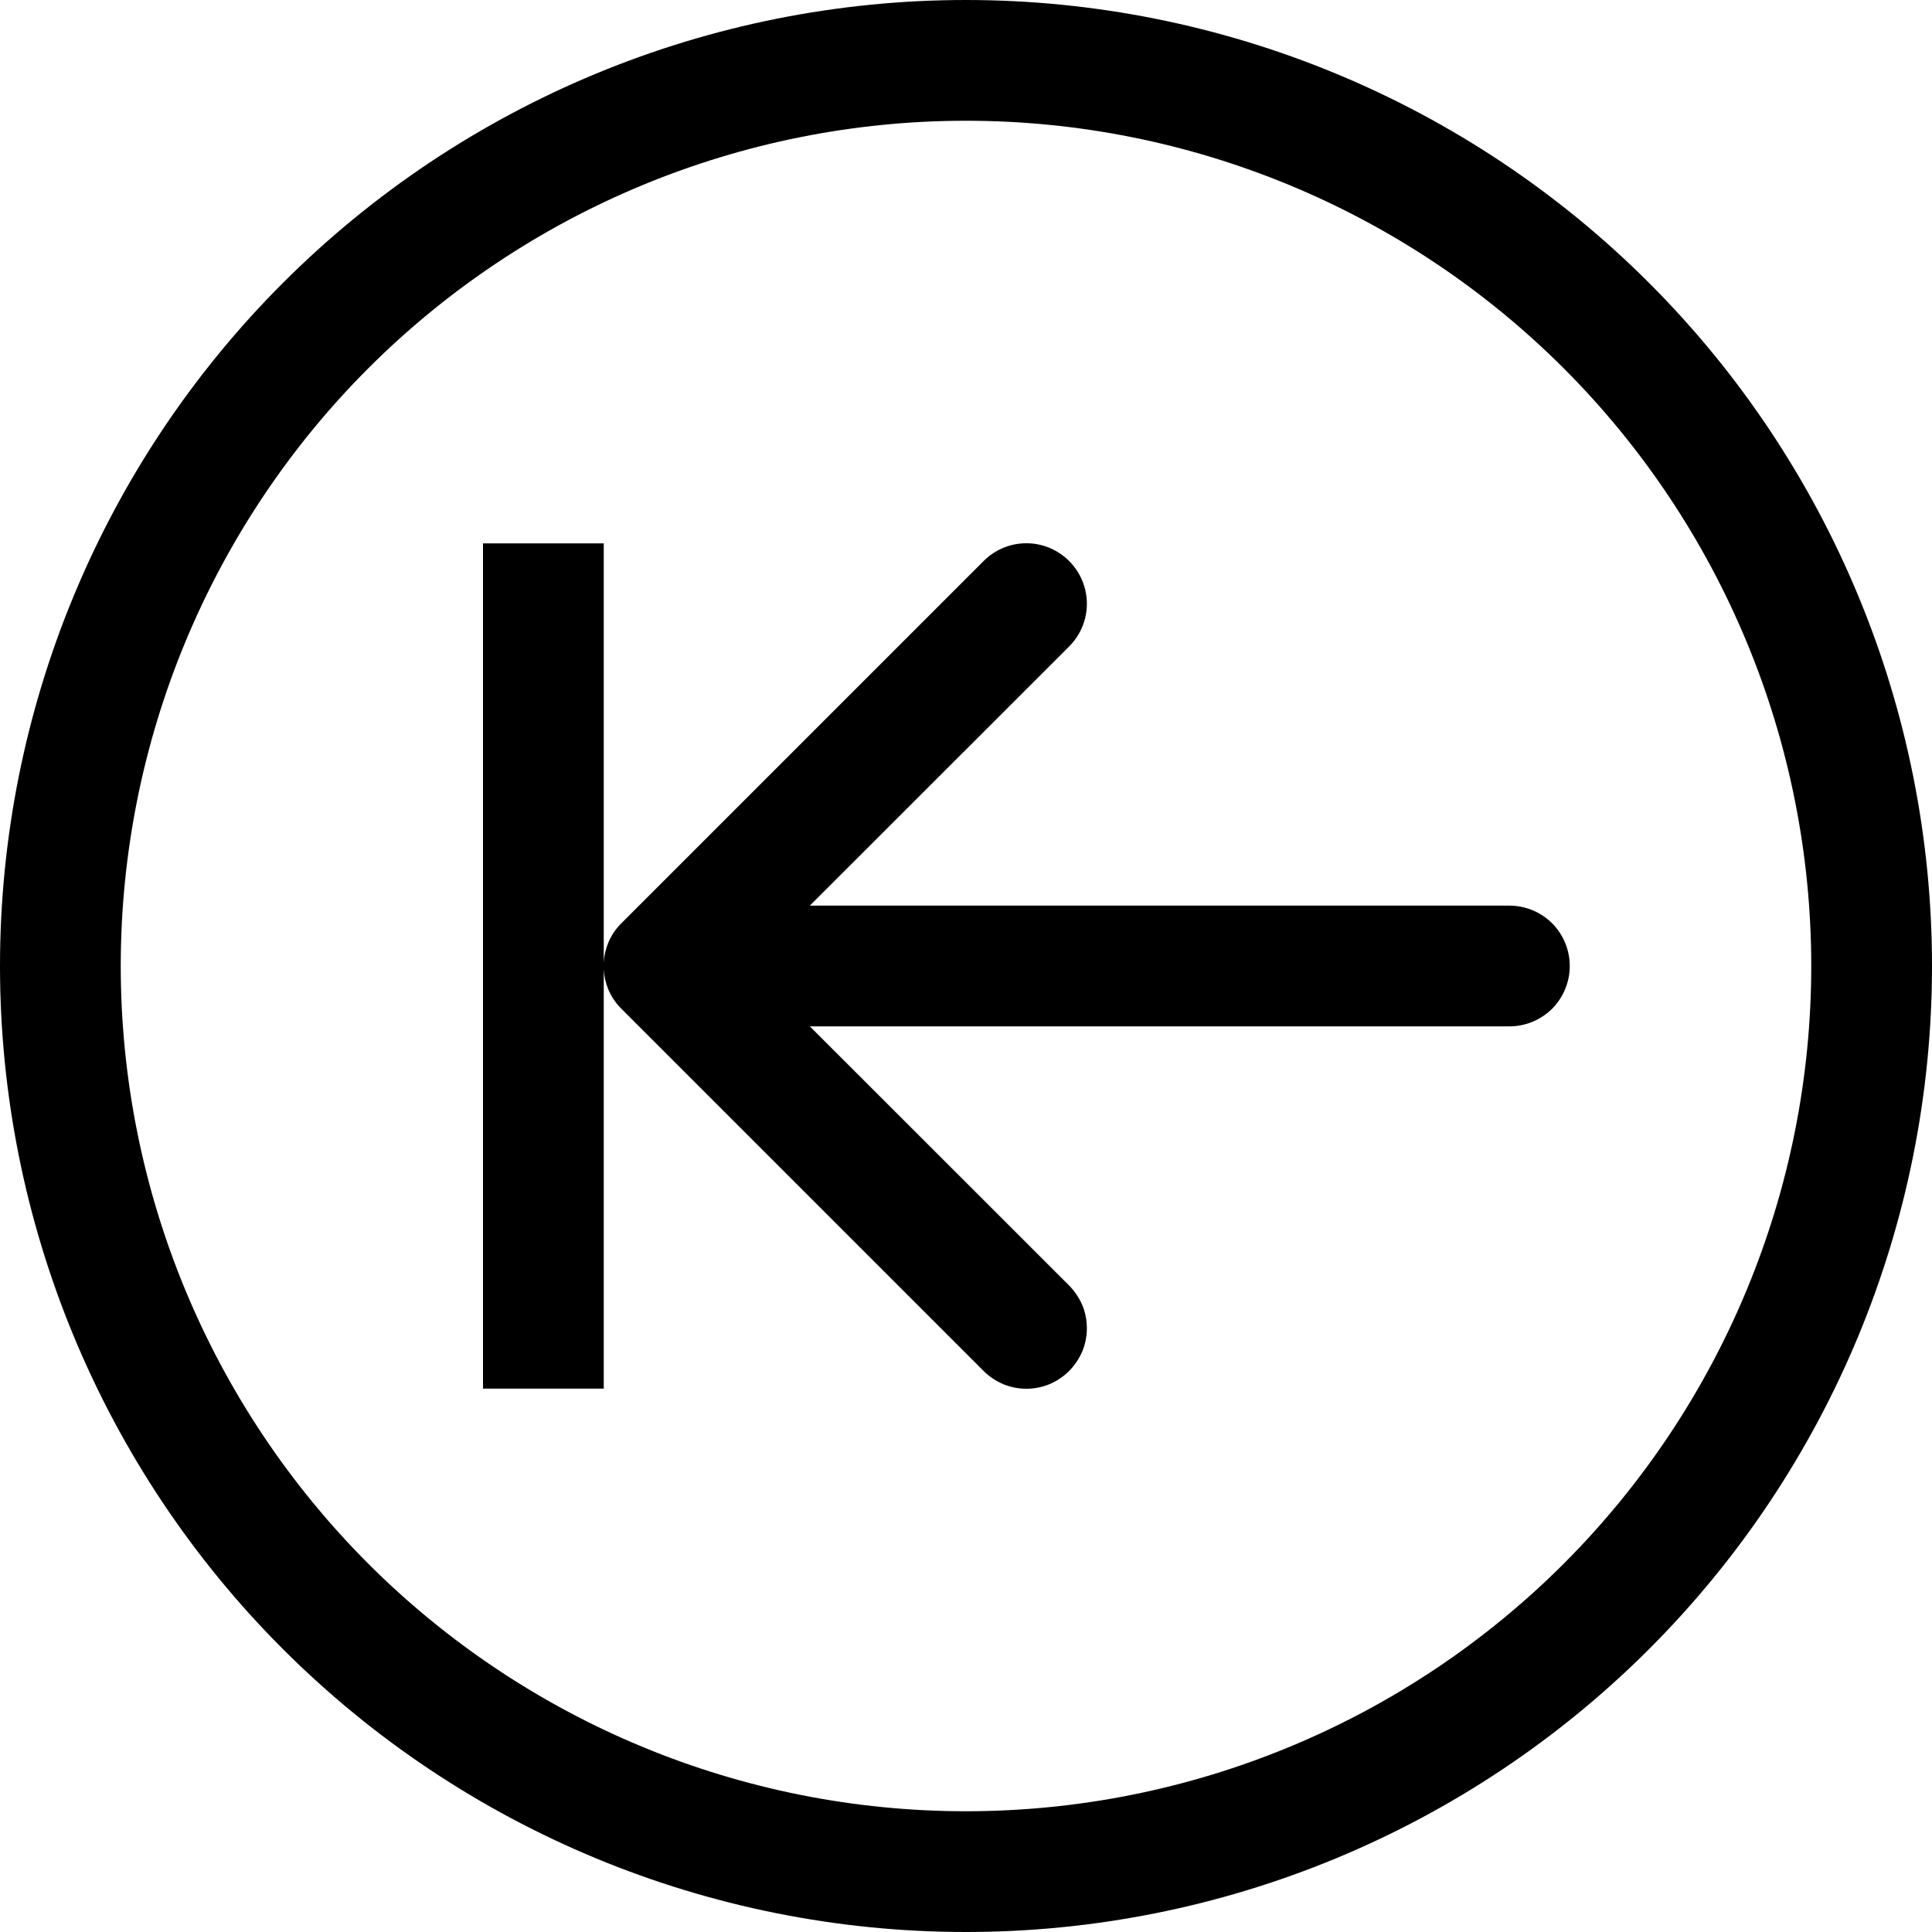
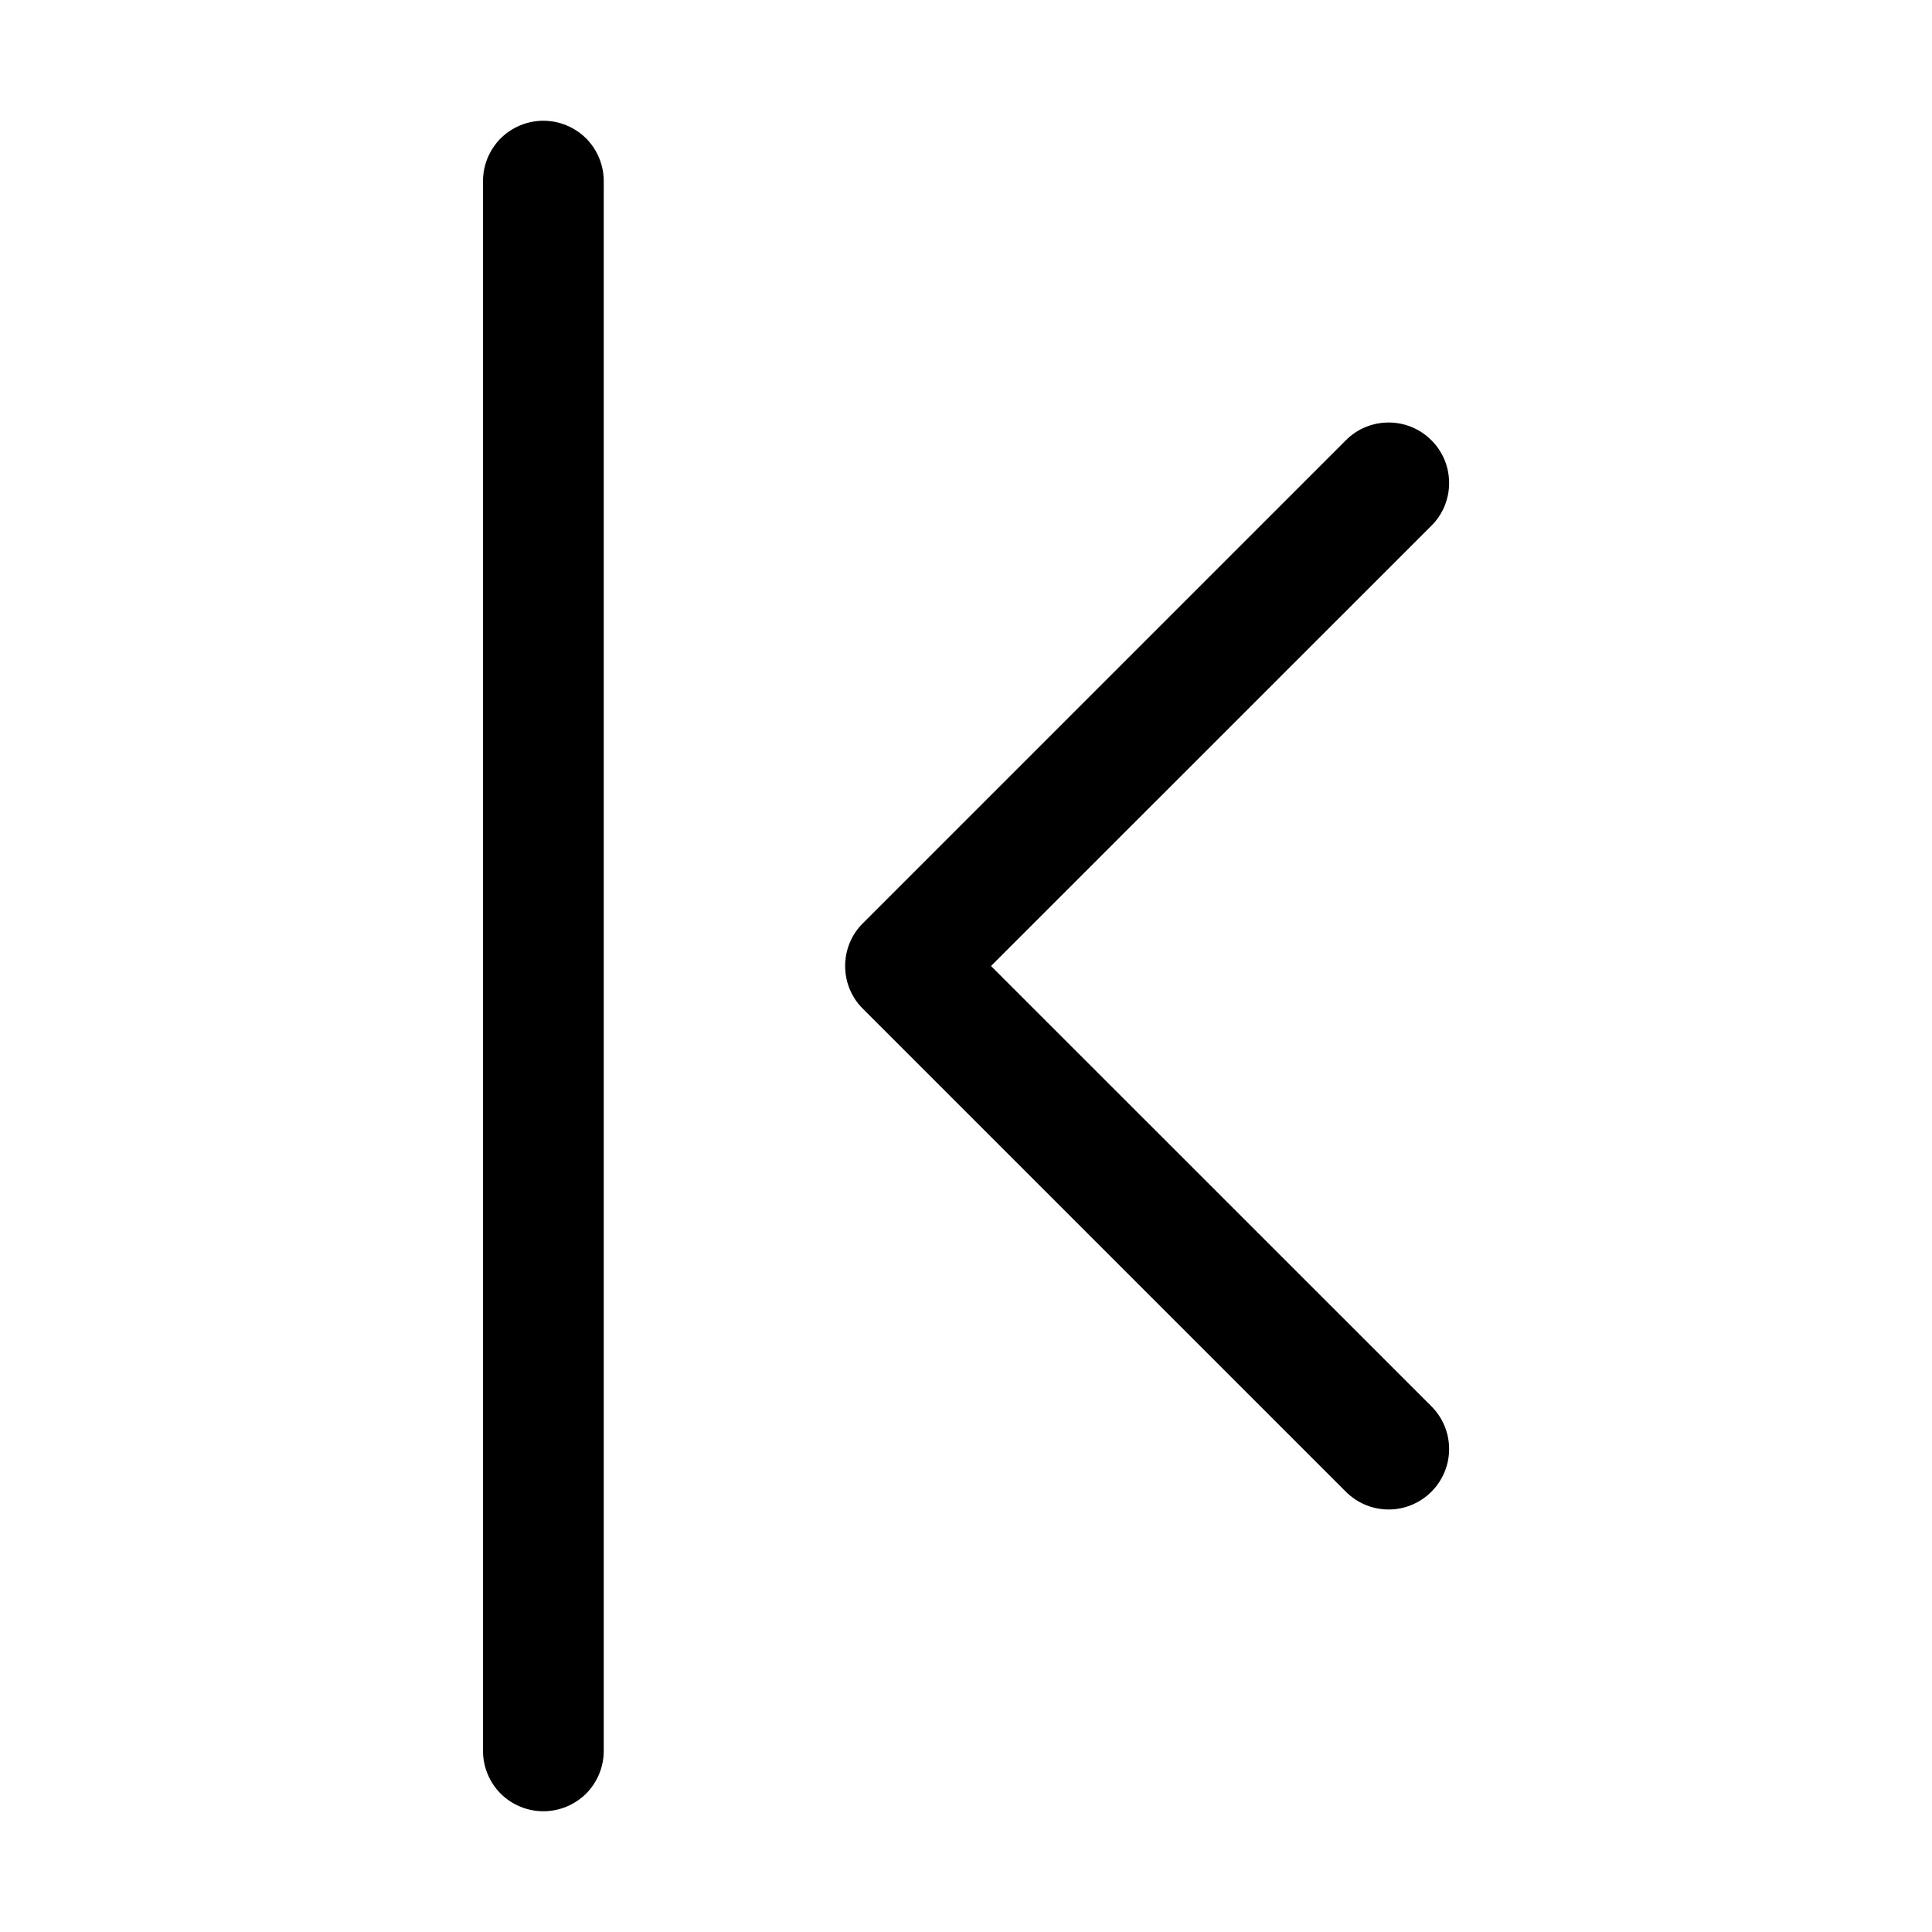
<svg xmlns="http://www.w3.org/2000/svg" width="16" height="16" viewBox="0 0 16 16" fill="none">
-   <path fill-rule="evenodd" clip-rule="evenodd" d="M3.05 12.95C1.738 11.637 1 9.857 1 8C1 6.143 1.738 4.363 3.05 3.05C4.363 1.738 6.143 1 8 1C9.857 1 11.637 1.738 12.95 3.05C14.262 4.363 15 6.143 15 8C15 9.857 14.262 11.637 12.95 12.95C11.637 14.262 9.857 15 8 15C6.143 15 4.363 14.262 3.05 12.95ZM13.657 13.657C15.157 12.157 16 10.122 16 8C16 5.878 15.157 3.843 13.657 2.343C12.157 0.843 10.122 4.3978e-07 8 2.54292e-07C5.878 6.88044e-08 3.843 0.843 2.343 2.343C0.843 3.843 8.8487e-07 5.878 6.99382e-07 8C5.13895e-07 10.122 0.843 12.157 2.343 13.657C3.843 15.157 5.878 16 8 16C10.122 16 12.157 15.157 13.657 13.657ZM12.854 7.646C12.76 7.553 12.633 7.5 12.5 7.5L6.707 7.5L8.854 5.354C8.948 5.26 9.001 5.133 9.001 5C9.001 4.867 8.948 4.74 8.854 4.646C8.76 4.552 8.633 4.499 8.5 4.499C8.367 4.499 8.24 4.552 8.146 4.646L5.146 7.646C5.099 7.692 5.062 7.748 5.037 7.808C5.016 7.86 5.003 7.915 5 7.97L5 4.5L4 4.5L4 11.5L5 11.5L5 8.03C5.003 8.085 5.016 8.14 5.037 8.192C5.062 8.252 5.099 8.308 5.146 8.354L6.646 9.854L8.146 11.354C8.192 11.4 8.248 11.437 8.308 11.463C8.369 11.488 8.434 11.501 8.5 11.501C8.566 11.501 8.631 11.488 8.692 11.463C8.752 11.437 8.808 11.4 8.854 11.354C8.9 11.307 8.937 11.252 8.963 11.192C8.988 11.131 9.001 11.066 9.001 11C9.001 10.934 8.988 10.869 8.963 10.808C8.937 10.748 8.9 10.693 8.854 10.646L6.707 8.5L12.5 8.5C12.633 8.5 12.76 8.447 12.854 8.354C12.947 8.26 13 8.133 13 8C13 7.867 12.947 7.74 12.854 7.646Z" fill="black" />
+   <path fill-rule="evenodd" clip-rule="evenodd" d="M11.854 3.646C11.901 3.692 11.938 3.748 11.963 3.808C11.988 3.869 12.001 3.934 12.001 4C12.001 4.066 11.988 4.131 11.963 4.192C11.938 4.252 11.901 4.308 11.854 4.354L8.207 8L11.854 11.646C11.948 11.74 12.001 11.867 12.001 12C12.001 12.133 11.948 12.26 11.854 12.354C11.76 12.448 11.633 12.501 11.5 12.501C11.367 12.501 11.24 12.448 11.146 12.354L7.146 8.354C7.099 8.308 7.062 8.252 7.037 8.192C7.012 8.131 6.999 8.066 6.999 8C6.999 7.934 7.012 7.869 7.037 7.808C7.062 7.748 7.099 7.692 7.146 7.646L11.146 3.646C11.192 3.599 11.248 3.562 11.308 3.537C11.369 3.512 11.434 3.499 11.5 3.499C11.566 3.499 11.631 3.512 11.692 3.537C11.752 3.562 11.808 3.599 11.854 3.646V3.646ZM4.5 1C4.367 1 4.24 1.053 4.146 1.146C4.053 1.24 4 1.367 4 1.5V14.5C4 14.633 4.053 14.76 4.146 14.854C4.24 14.947 4.367 15 4.5 15C4.633 15 4.76 14.947 4.854 14.854C4.947 14.76 5 14.633 5 14.5V1.5C5 1.367 4.947 1.24 4.854 1.146C4.76 1.053 4.633 1 4.5 1V1Z" fill="black" />
</svg>
